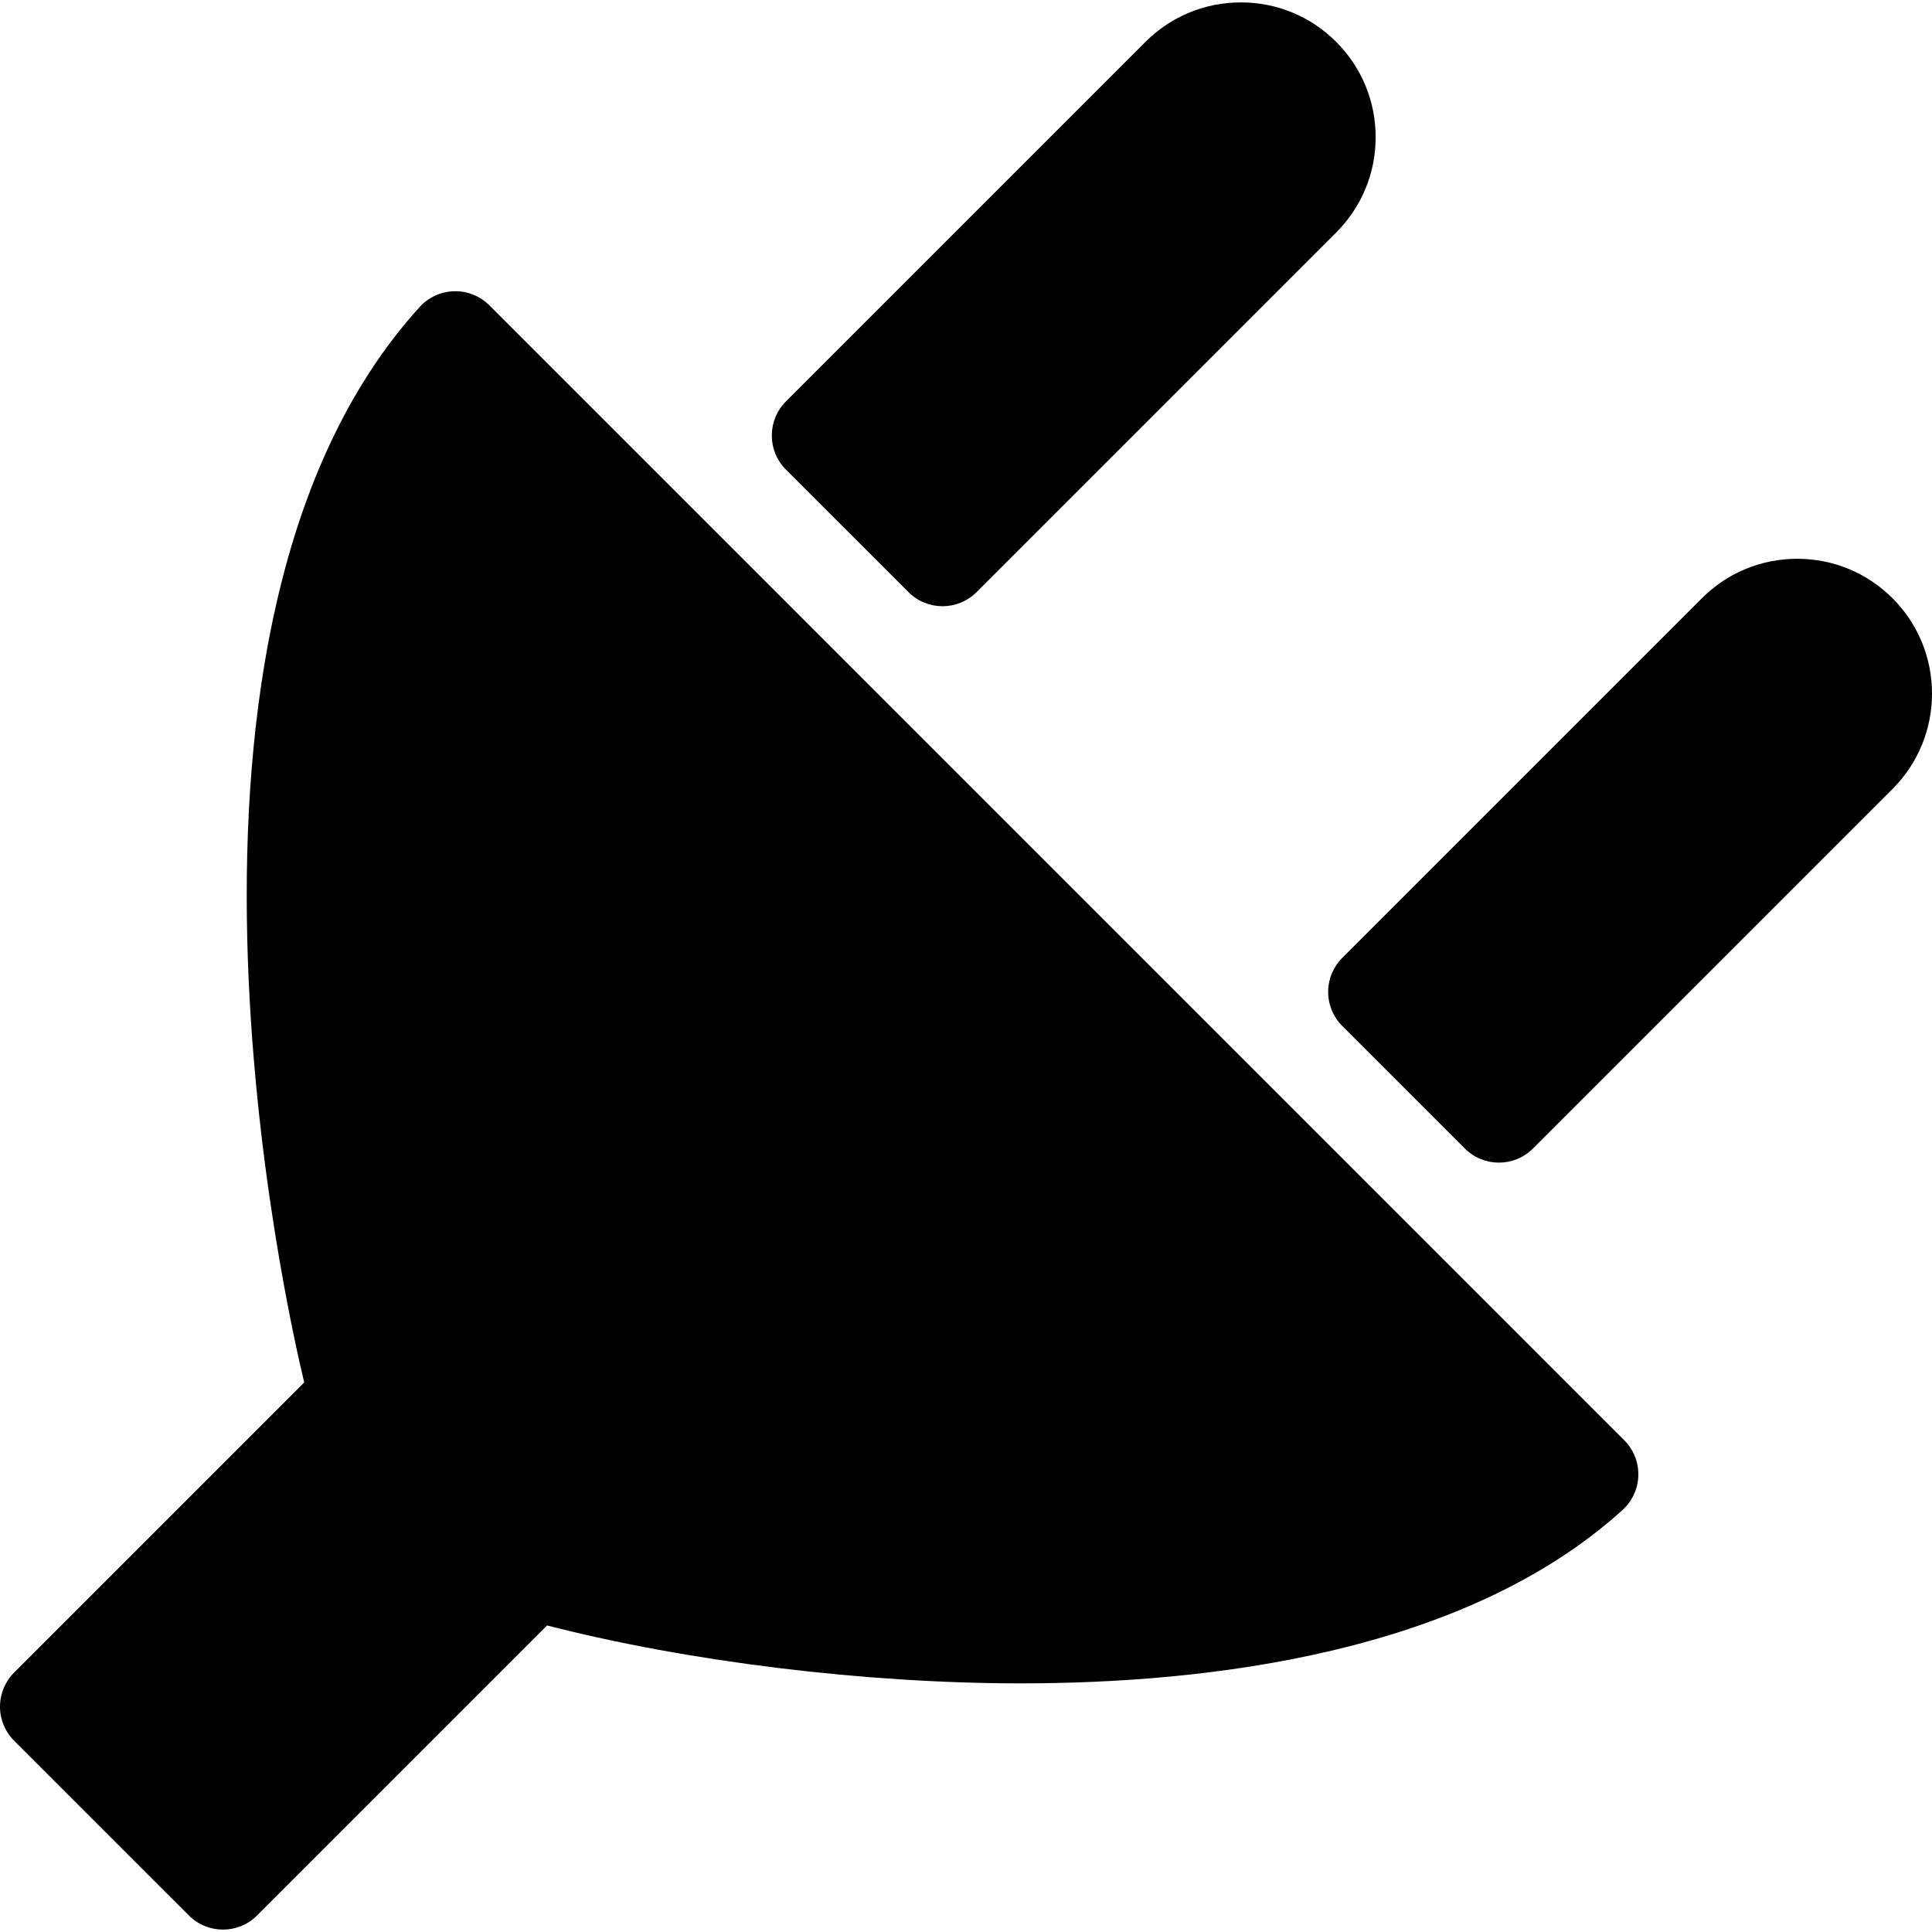
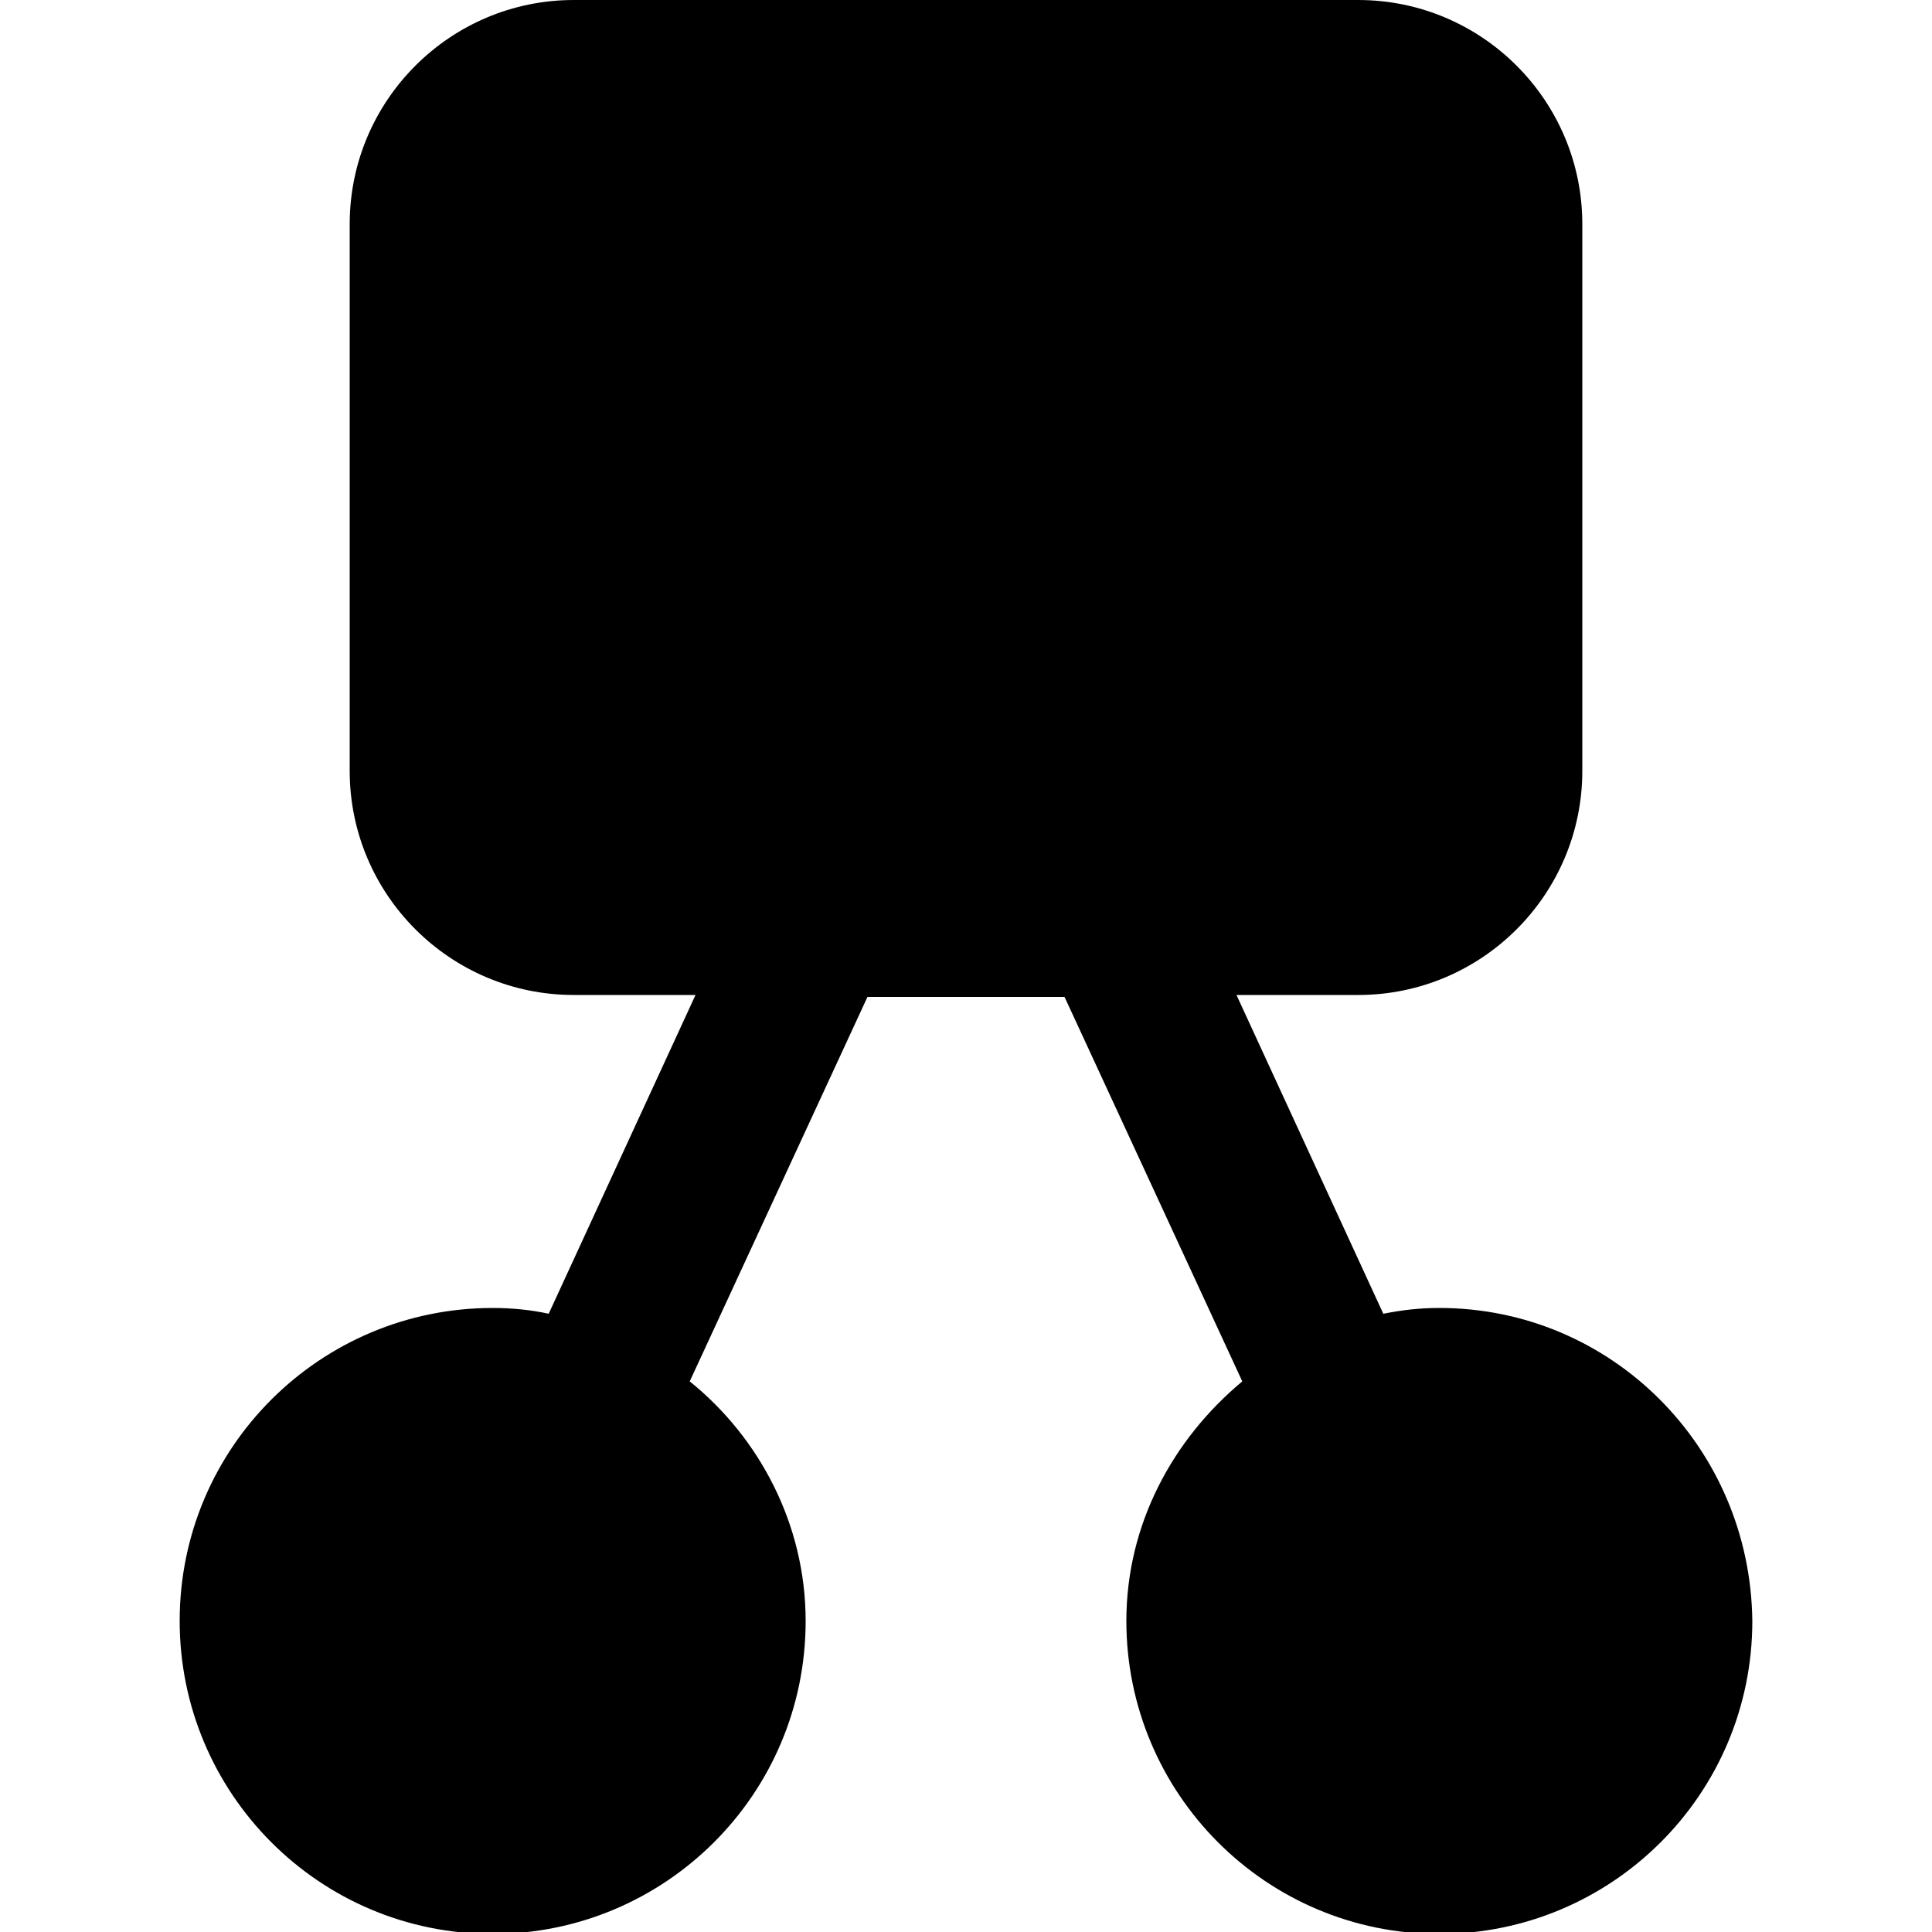
- <svg xmlns="http://www.w3.org/2000/svg" version="1.1" id="Capa_1" x="0px" y="0px" width="99.012px" height="99.012px" viewBox="0 0 99.012 99.012" style="enable-background:new 0 0 99.012 99.012;" xml:space="preserve">
-   <g>
-     <g>
-       <path d="M25.08,15.648c-0.478-0.478-1.135-0.742-1.805-0.723c-0.675,0.017-1.314,0.309-1.768,0.808    c-14.829,16.325-6.762,51.623-5.916,55.115L0.723,85.717C0.26,86.18,0,86.808,0,87.463c0,0.654,0.26,1.283,0.723,1.746    l8.958,8.957c0.482,0.48,1.114,0.723,1.746,0.723c0.631,0,1.264-0.24,1.745-0.723l14.865-14.864    c7.237,1.859,16.289,2.968,24.28,2.968c9.599,0,22.739-1.543,30.836-8.886c0.5-0.454,0.793-1.093,0.809-1.769    c0.018-0.676-0.245-1.328-0.723-1.805L25.08,15.648z" />
-       <path d="M46.557,30.345c0.482,0.482,1.114,0.723,1.746,0.723c0.632,0,1.264-0.241,1.746-0.724l18.428-18.428    c1.305-1.305,2.023-3.04,2.023-4.885c0-1.846-0.719-3.582-2.023-4.886c-1.305-1.305-3.039-2.022-4.885-2.022    c-1.845,0-3.581,0.718-4.887,2.022L40.277,20.574c-0.964,0.964-0.964,2.527,0,3.492L46.557,30.345z" />
-       <path d="M96.99,30.661c-1.305-1.305-3.039-2.024-4.885-2.024c-1.847,0-3.582,0.718-4.886,2.023L68.79,49.089    c-0.464,0.463-0.724,1.091-0.724,1.746s0.26,1.282,0.724,1.746l6.28,6.278c0.481,0.482,1.113,0.724,1.746,0.724    c0.631,0,1.264-0.241,1.746-0.724l18.43-18.429C99.686,37.735,99.686,33.353,96.99,30.661z" />
-     </g>
-   </g>
-   <g>
- </g>
-   <g>
- </g>
-   <g>
- </g>
-   <g>
- </g>
-   <g>
- </g>
-   <g>
- </g>
-   <g>
- </g>
-   <g>
- </g>
-   <g>
- </g>
-   <g>
- </g>
-   <g>
- </g>
-   <g>
- </g>
-   <g>
- </g>
-   <g>
- </g>
-   <g>
- </g>
+ <svg xmlns="http://www.w3.org/2000/svg" version="1.1" id="Layer_1" x="0px" y="0px" viewBox="0 0 100 100" style="enable-background:new 0 0 100 100;" xml:space="preserve">
+   <path d="M74.5,67.7c-1,0-1.9,0.1-2.9,0.3L64,51.5h6.3c6.4,0,11.6-5.2,11.6-11.6V11.6C81.9,5.2,76.7,0,70.3,0H29.7  c-6.4,0-11.6,5.2-11.6,11.6v28.3c0,6.4,5.2,11.6,11.6,11.6H36L28.4,68c-0.9-0.2-1.9-0.3-2.9-0.3c-8.9,0-16.2,7.2-16.2,16.2  c0,8.9,7.2,16.2,16.2,16.2c8.9,0,16.2-7.2,16.2-16.2c0-5-2.4-9.5-6-12.4l9.2-19.9h10.2l9.2,19.9c-3.6,3-6,7.4-6,12.4  c0,8.9,7.2,16.2,16.2,16.2c8.9,0,16.2-7.2,16.2-16.2C90.6,74.9,83.4,67.7,74.5,67.7z" />
</svg>
